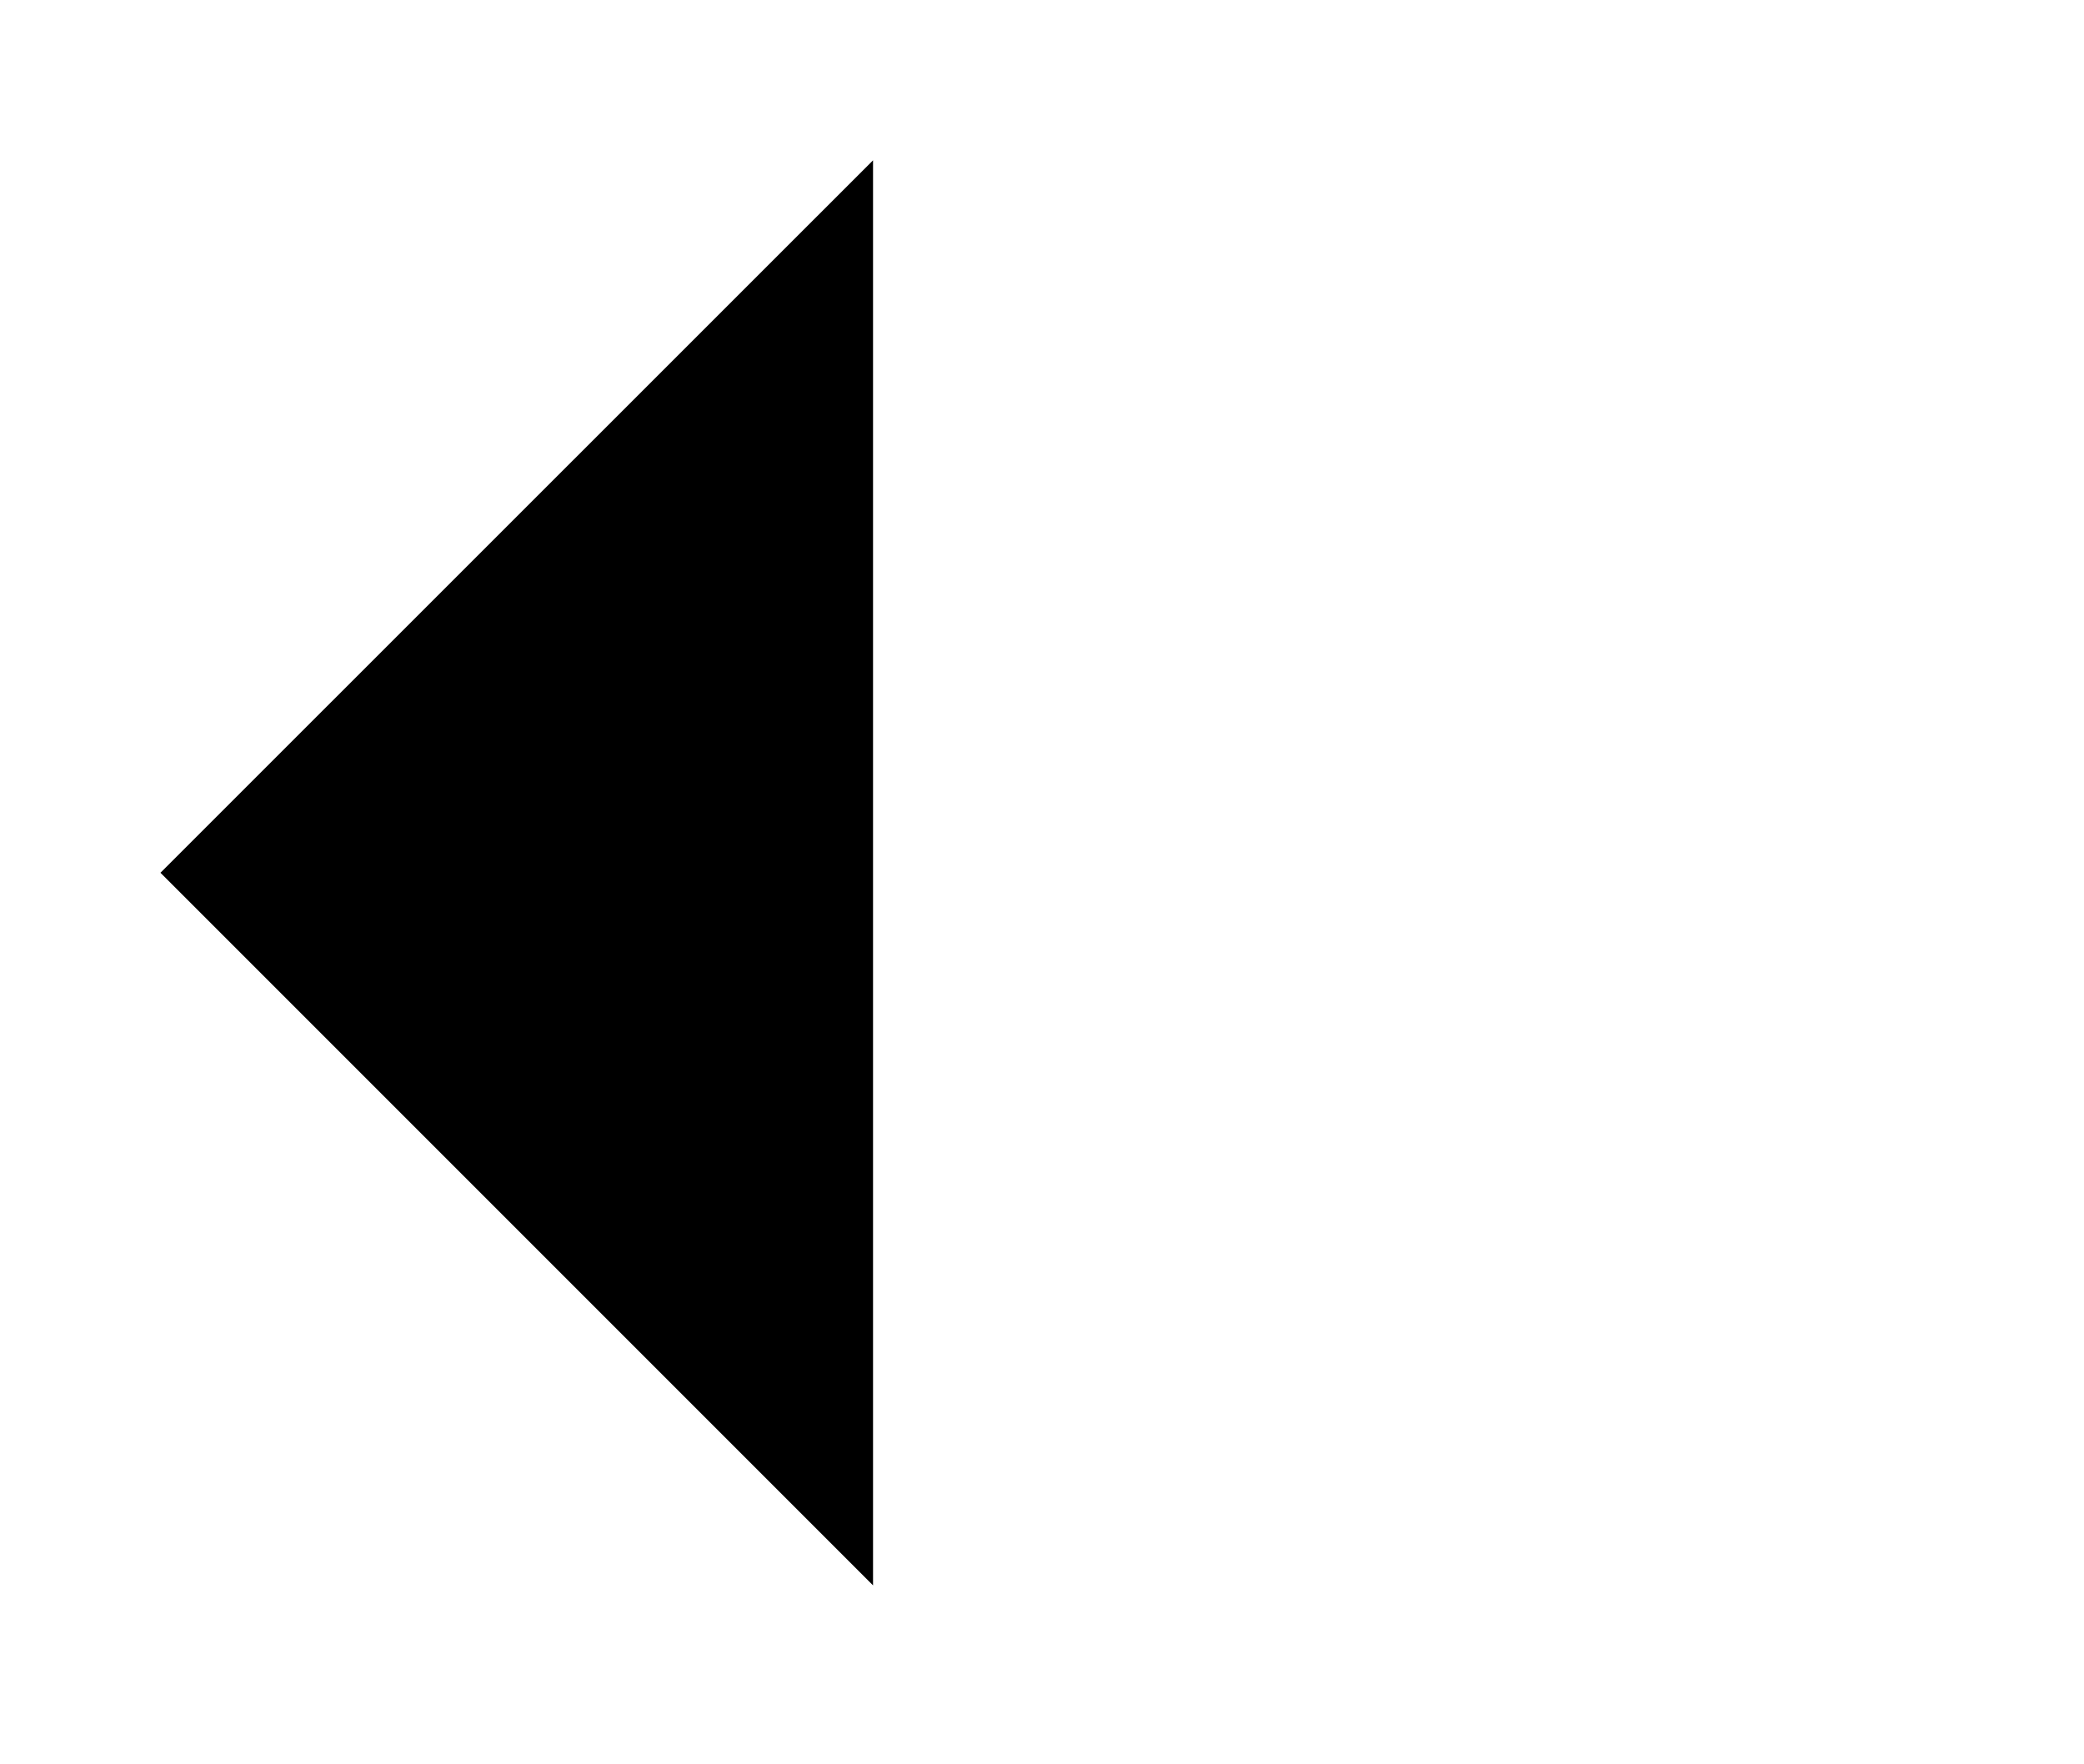
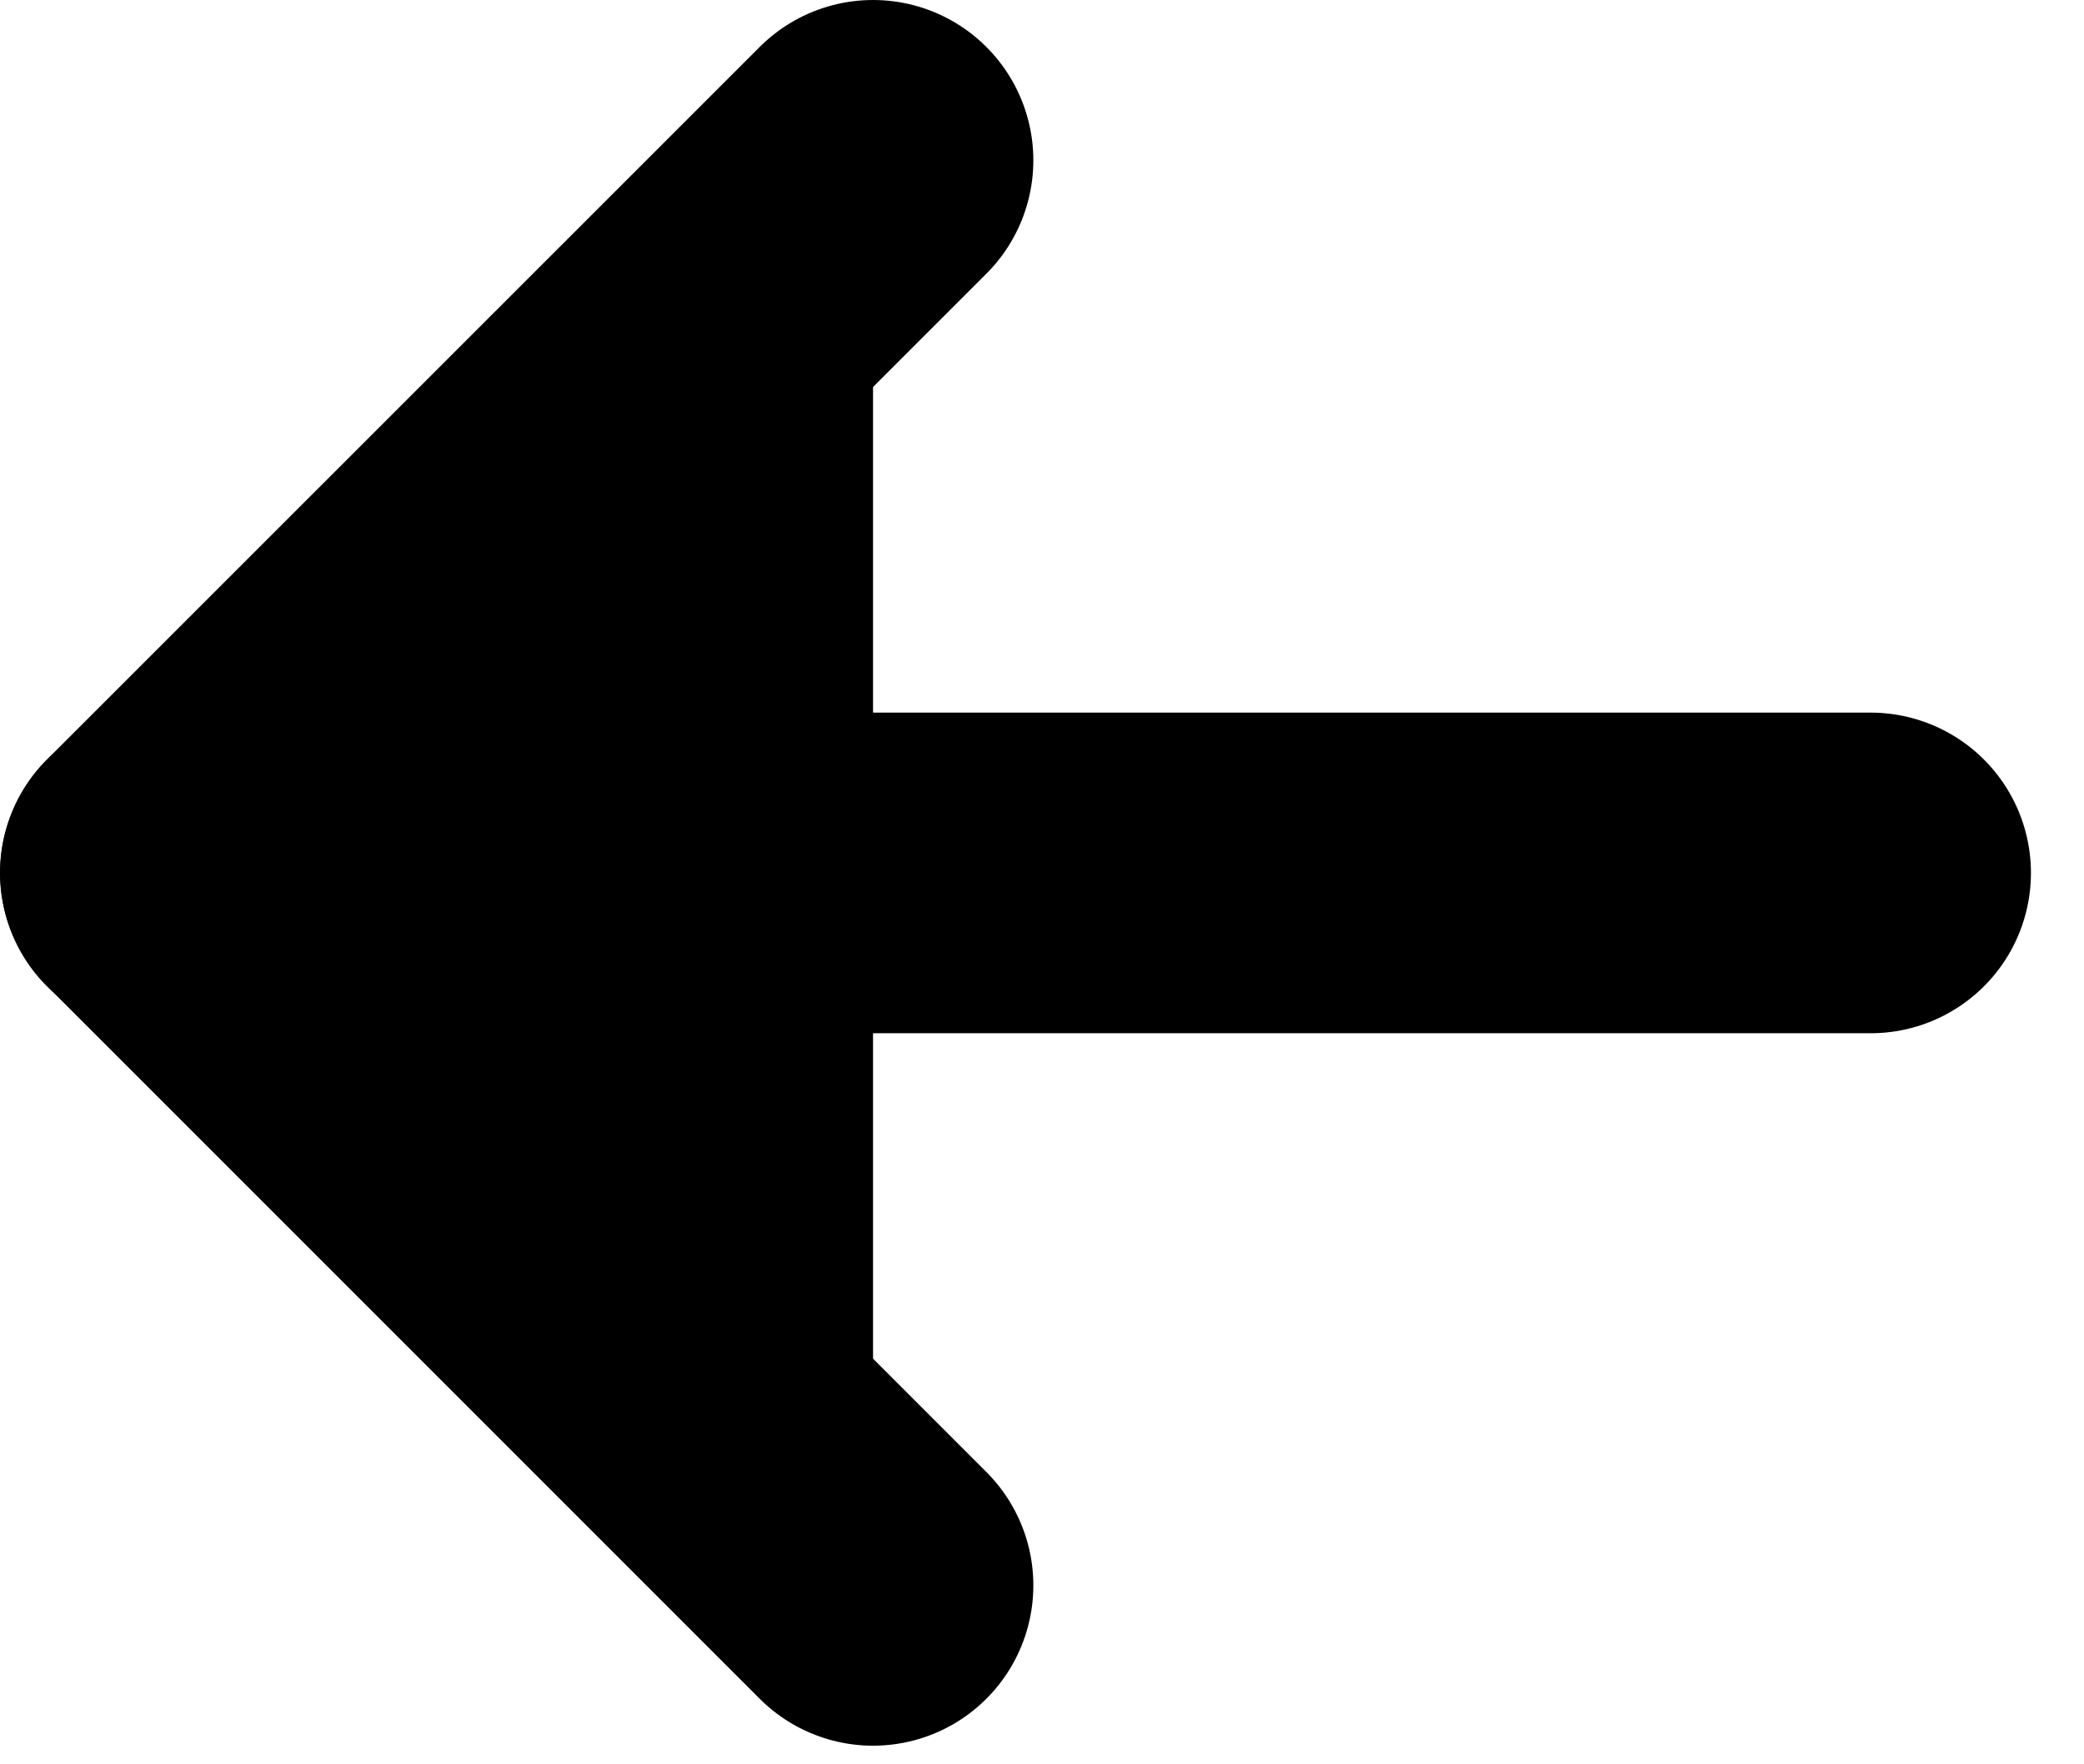
<svg xmlns="http://www.w3.org/2000/svg" viewBox="0 0 13 11">
-   <path d="M5.446 1L1.001 5.444L5.446 9.889" stroke-width="2" stroke-linecap="round" stroke-linejoin="round" />
-   <path d="M1 5.445L11.669 5.445" stroke-width="2" stroke-linecap="round" stroke-linejoin="round" />
+   <path d="M5.446 1L1.001 5.444L5.446 9.889" stroke="currentColor" stroke-width="2" stroke-linecap="round" stroke-linejoin="round" />
+   <path d="M1 5.445L11.669 5.445" stroke="currentColor" stroke-width="2" stroke-linecap="round" stroke-linejoin="round" />
</svg>
